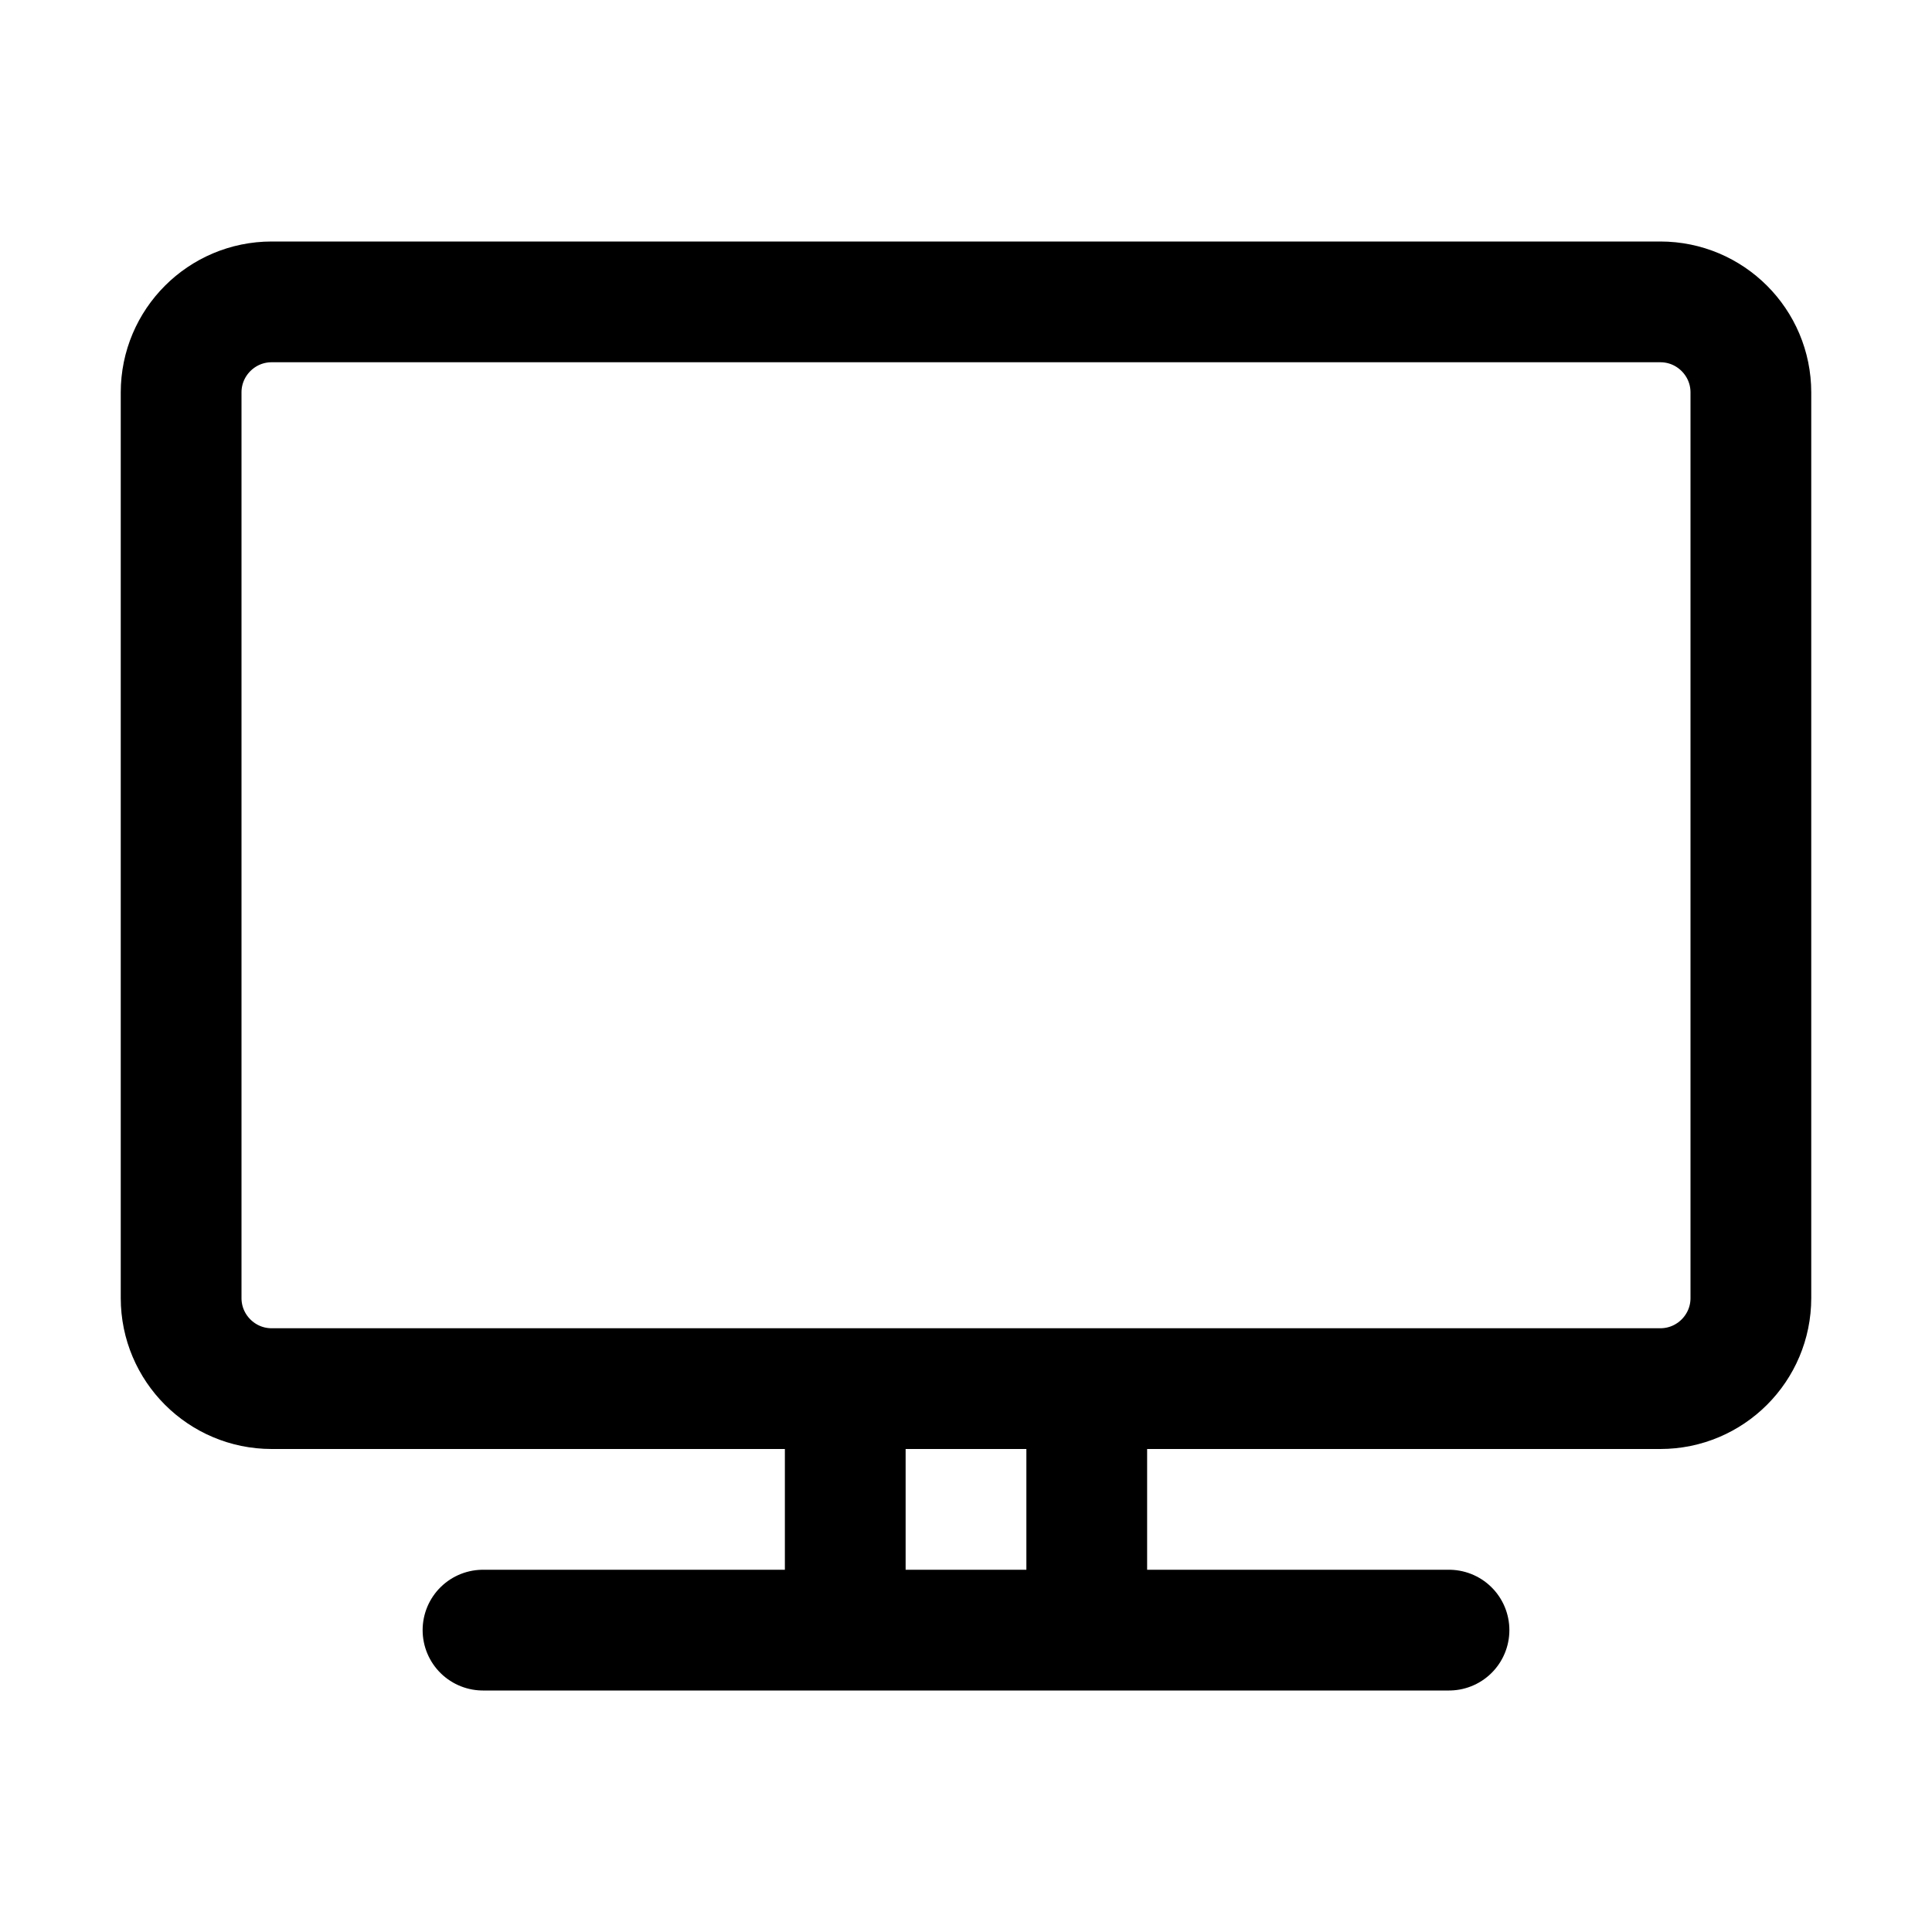
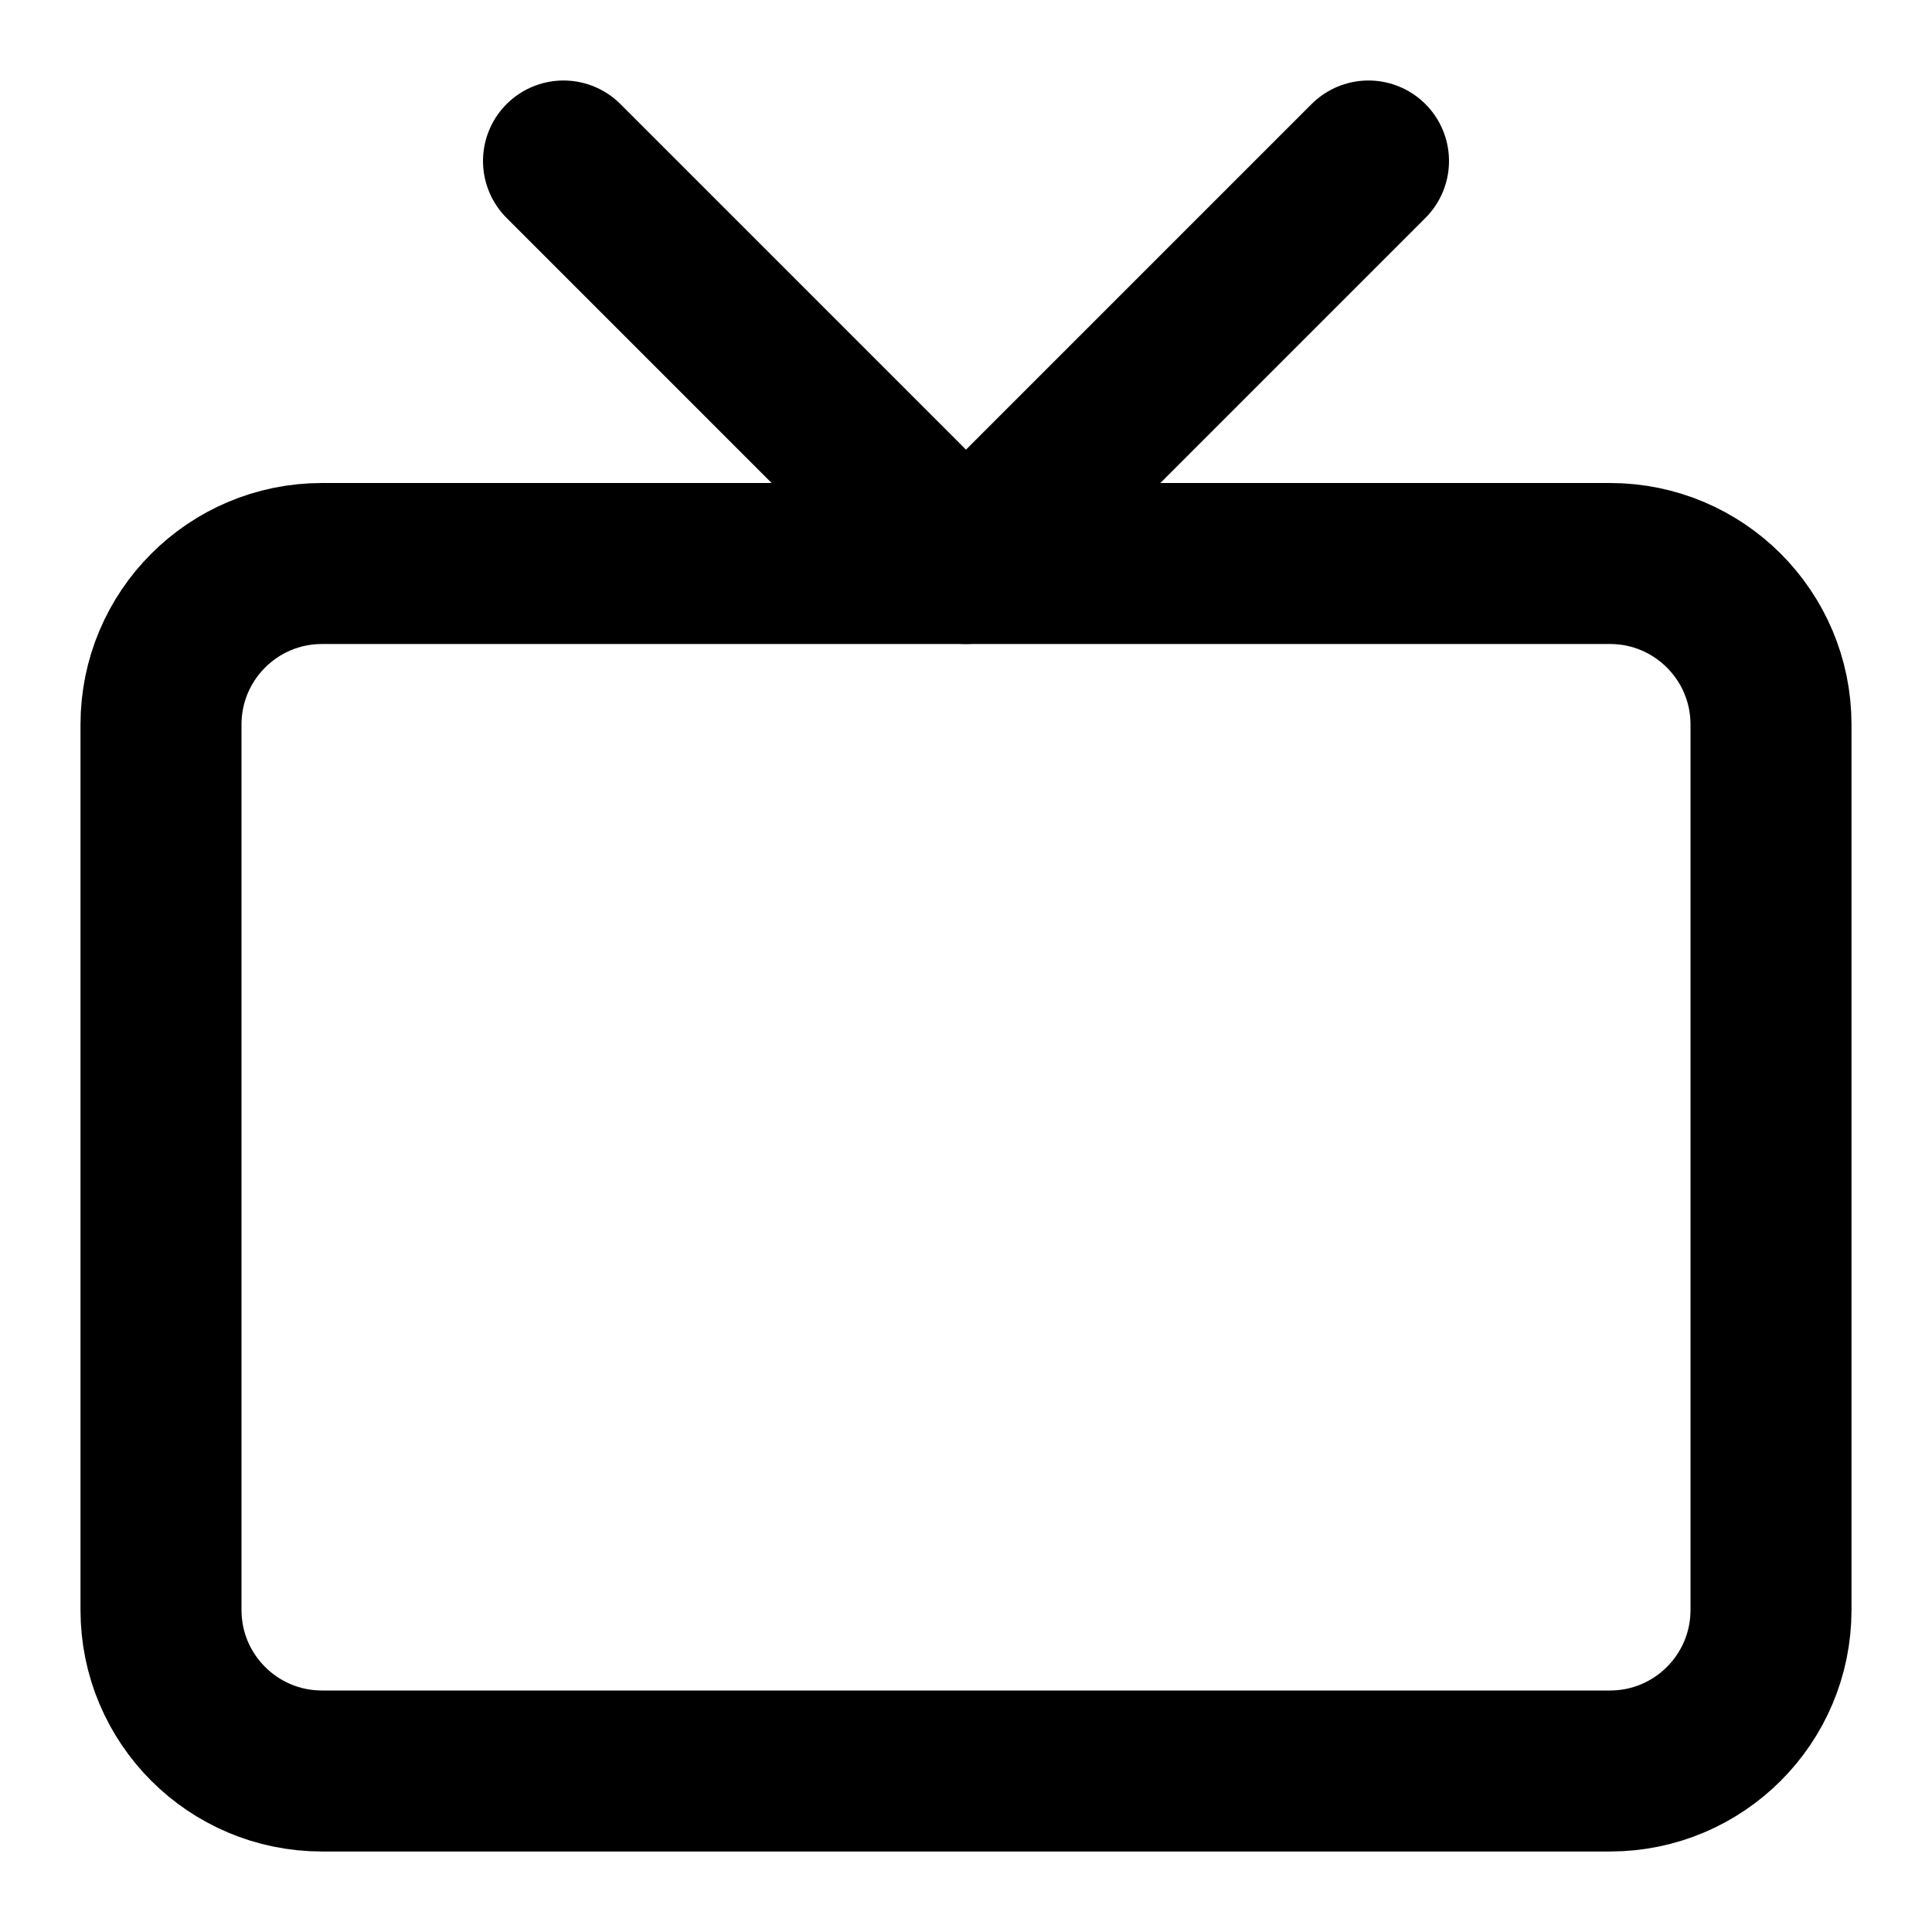
- <svg xmlns="http://www.w3.org/2000/svg" fill="none" viewBox="0 0 24 24" stroke-width="1.5" stroke="currentColor" aria-hidden="true" data-slot="icon">
-   <path stroke-linecap="round" stroke-linejoin="round" d="M6 20.25h12m-7.5-3v3m3-3v3m-10.125-3h17.25c.621 0 1.125-.504 1.125-1.125V4.875c0-.621-.504-1.125-1.125-1.125H3.375c-.621 0-1.125.504-1.125 1.125v11.25c0 .621.504 1.125 1.125 1.125Z" />
+ <svg xmlns="http://www.w3.org/2000/svg" class="lucide lucide-tv" width="24" height="24" viewBox="0 0 24 24" fill="none" stroke="currentColor" stroke-width="2" stroke-linecap="round" stroke-linejoin="round">
+   <path d="m17 2-5 5-5-5" />
+   <rect width="20" height="15" x="2" y="7" rx="2" />
</svg>
